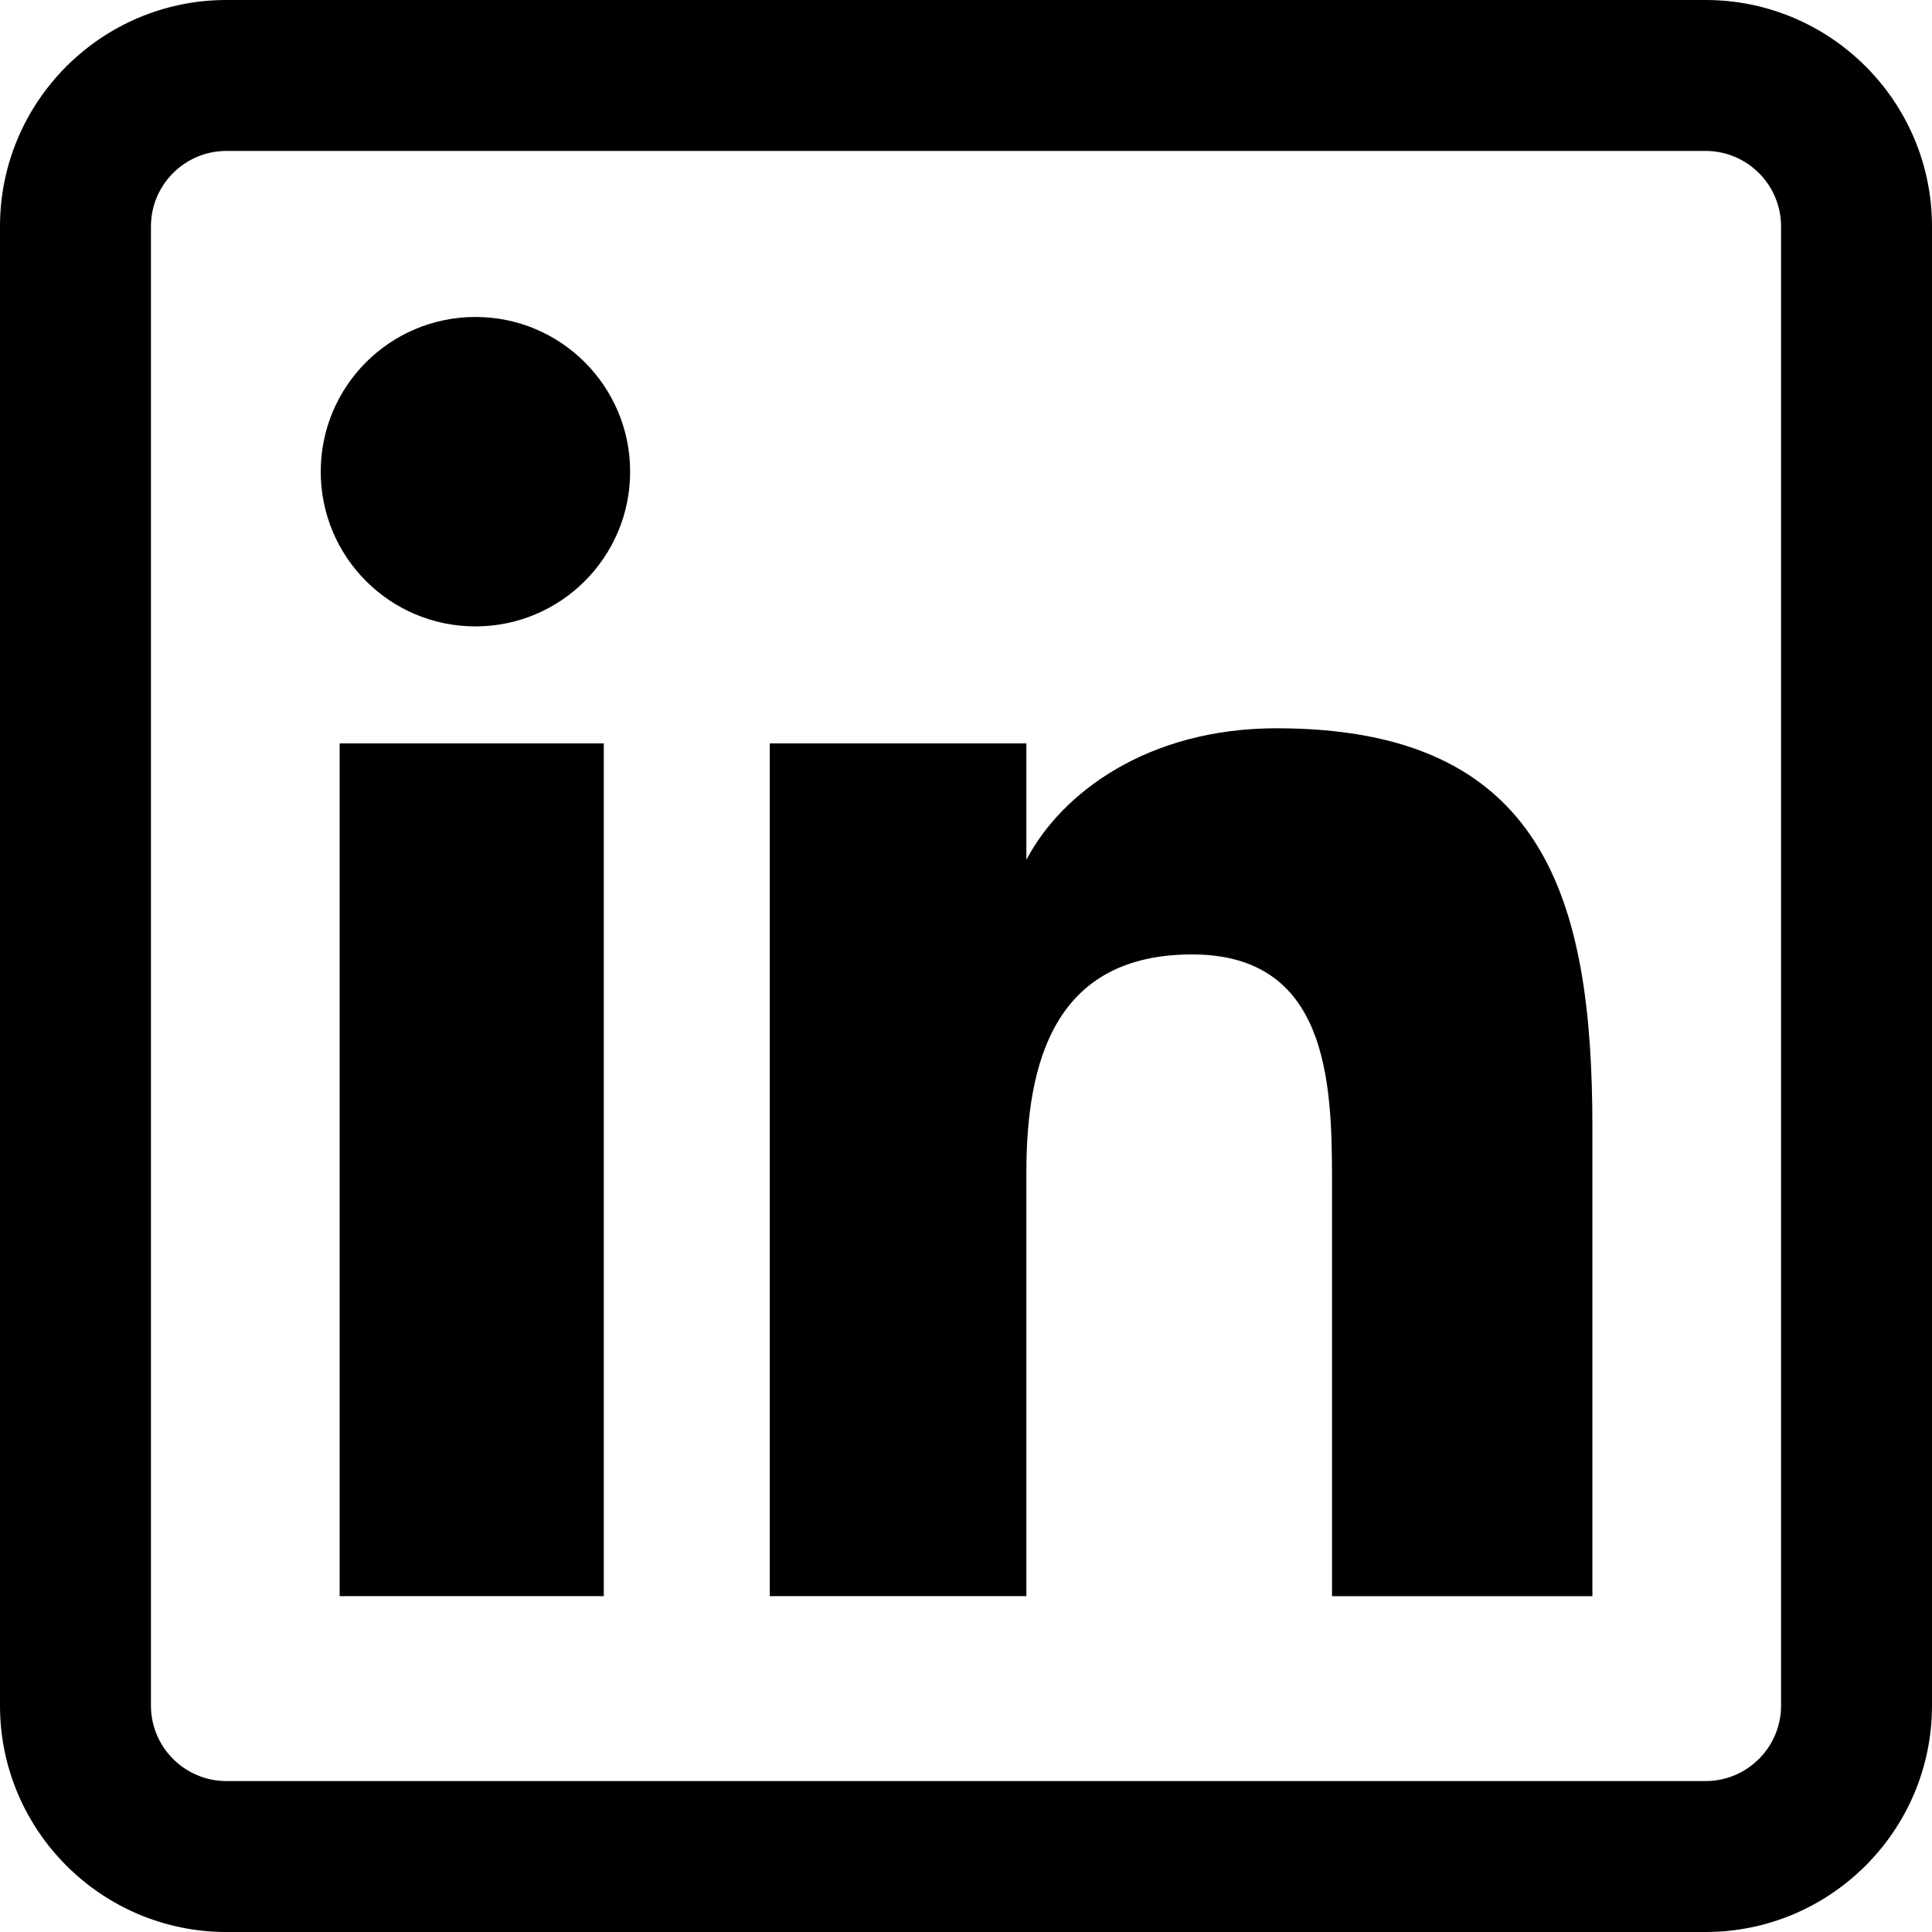
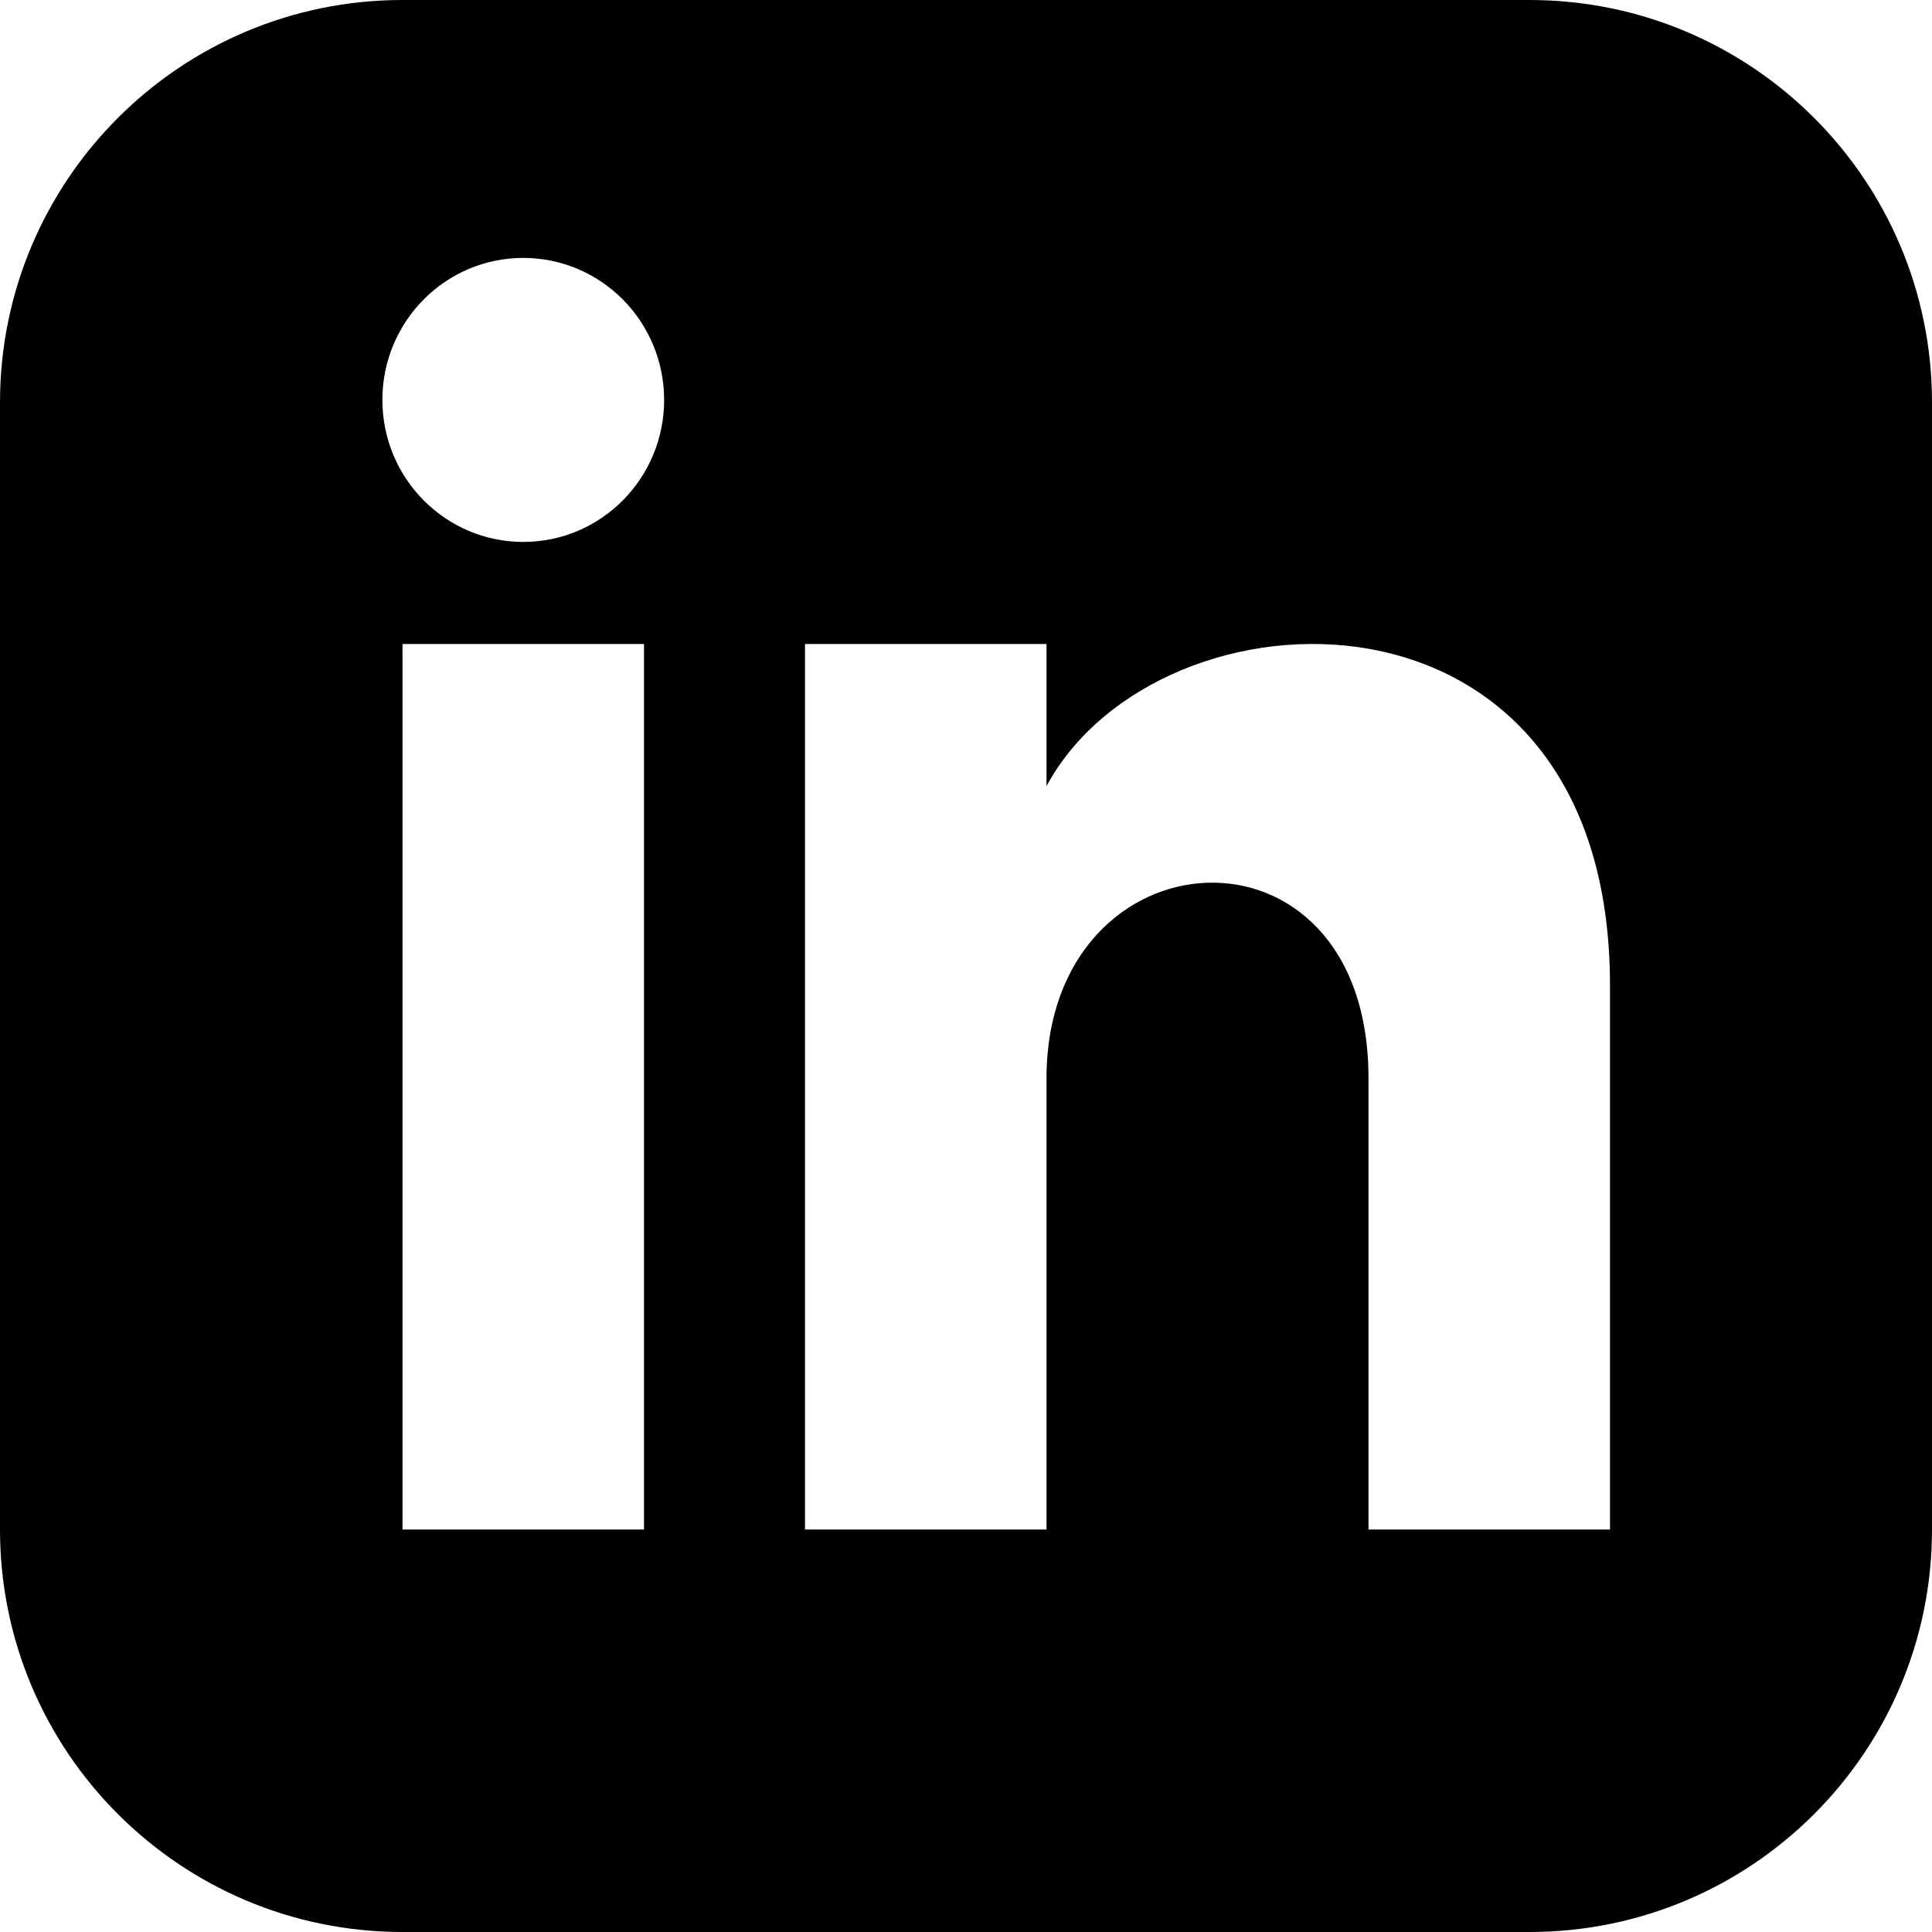
- <svg xmlns="http://www.w3.org/2000/svg" height="512pt" viewBox="0 0 512 512" width="512pt">
-   <path d="m160.008 423h-70v-226h70zm6.984-298.004c0-22.629-18.359-40.996-40.977-40.996-22.703 0-41.016 18.367-41.016 40.996 0 22.637 18.312 41.004 41.016 41.004 22.617 0 40.977-18.367 40.977-41.004zm255.008 173.668c0-60.668-12.816-105.664-83.688-105.664-34.055 0-56.914 17.031-66.246 34.742h-.066v-30.742h-68v226h68v-112.211c0-29.387 7.48-57.855 43.906-57.855 35.93 0 37.094 33.605 37.094 59.723v110.344h69zm90 153.336v-392c0-33.086-26.914-60-60-60h-392c-33.086 0-60 26.914-60 60v392c0 33.086 26.914 60 60 60h392c33.086 0 60-26.914 60-60zm-60-412c11.027 0 20 8.973 20 20v392c0 11.027-8.973 20-20 20h-392c-11.027 0-20-8.973-20-20v-392c0-11.027 8.973-20 20-20zm0 0" />
+ <svg xmlns="http://www.w3.org/2000/svg" width="24" height="24" viewBox="0 0 24 24">
+   <path d="M19 0h-14c-2.761 0-5 2.239-5 5v14c0 2.761 2.239 5 5 5h14c2.762 0 5-2.239 5-5v-14c0-2.761-2.238-5-5-5zm-11 19h-3v-11h3v11zm-1.5-12.268c-.966 0-1.75-.79-1.75-1.764s.784-1.764 1.75-1.764 1.75.79 1.75 1.764-.783 1.764-1.75 1.764zm13.5 12.268h-3v-5.604c0-3.368-4-3.113-4 0v5.604h-3v-11h3v1.765c1.396-2.586 7-2.777 7 2.476v6.759z" />
</svg>
